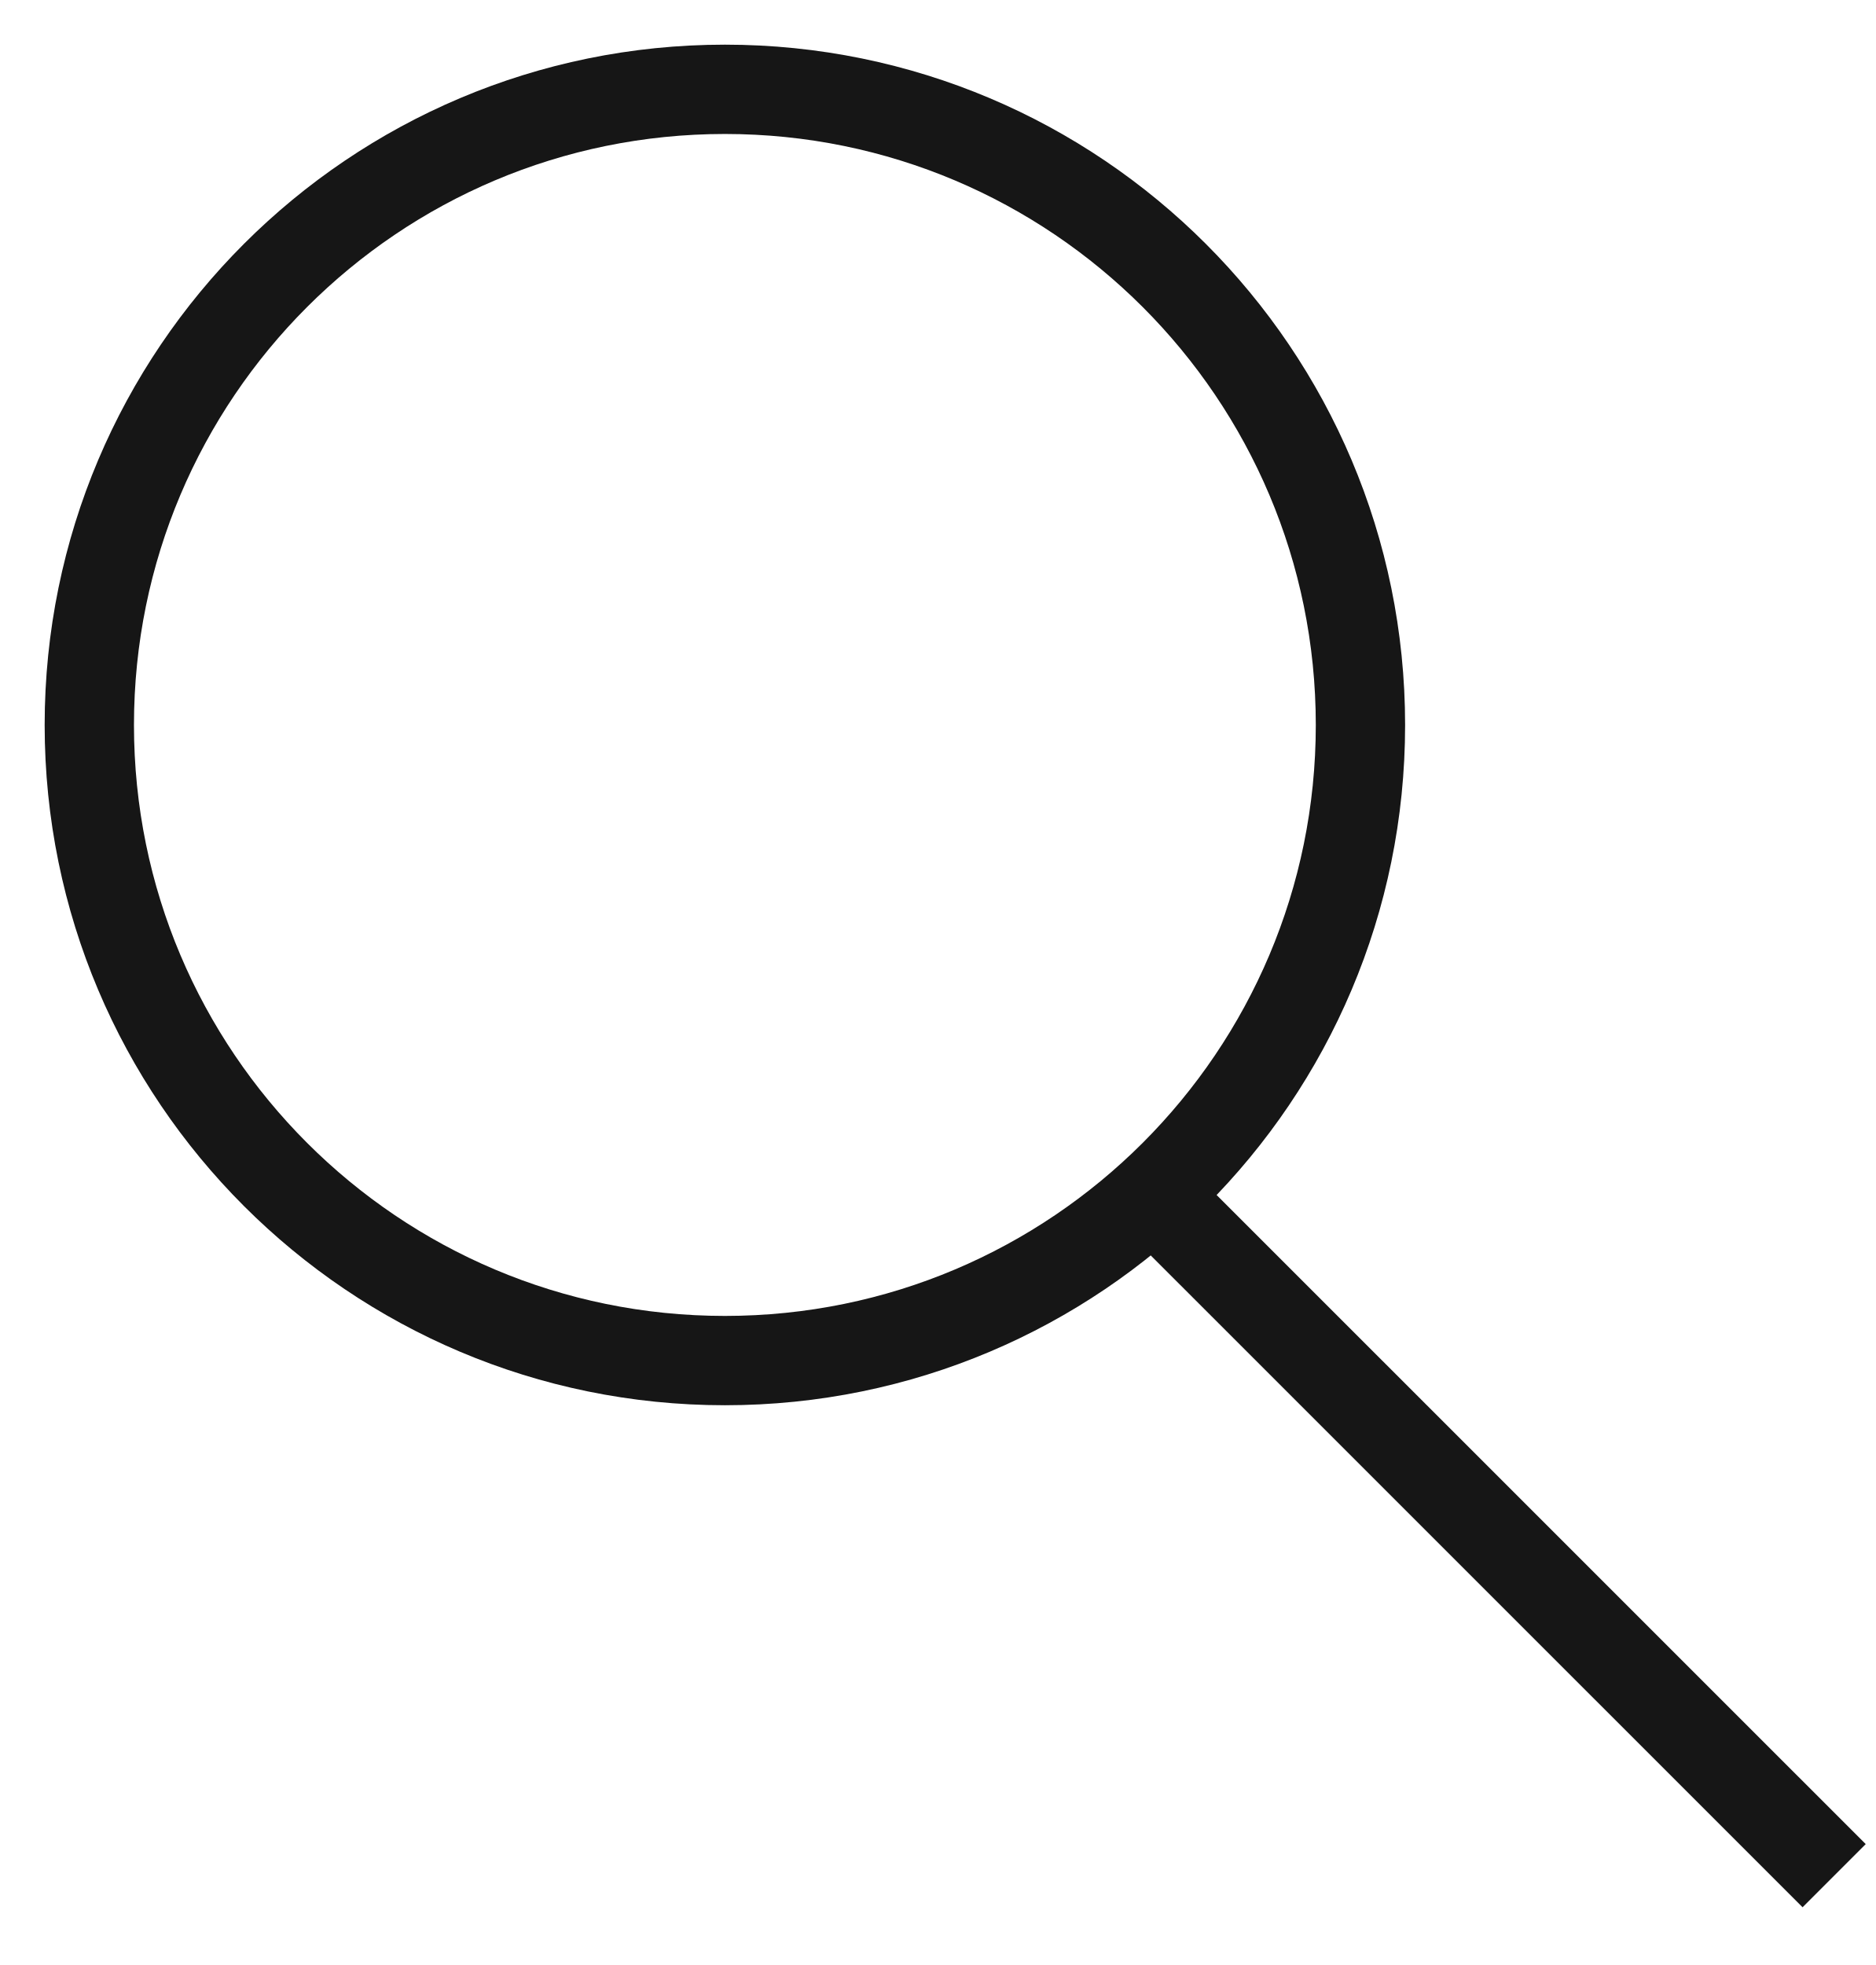
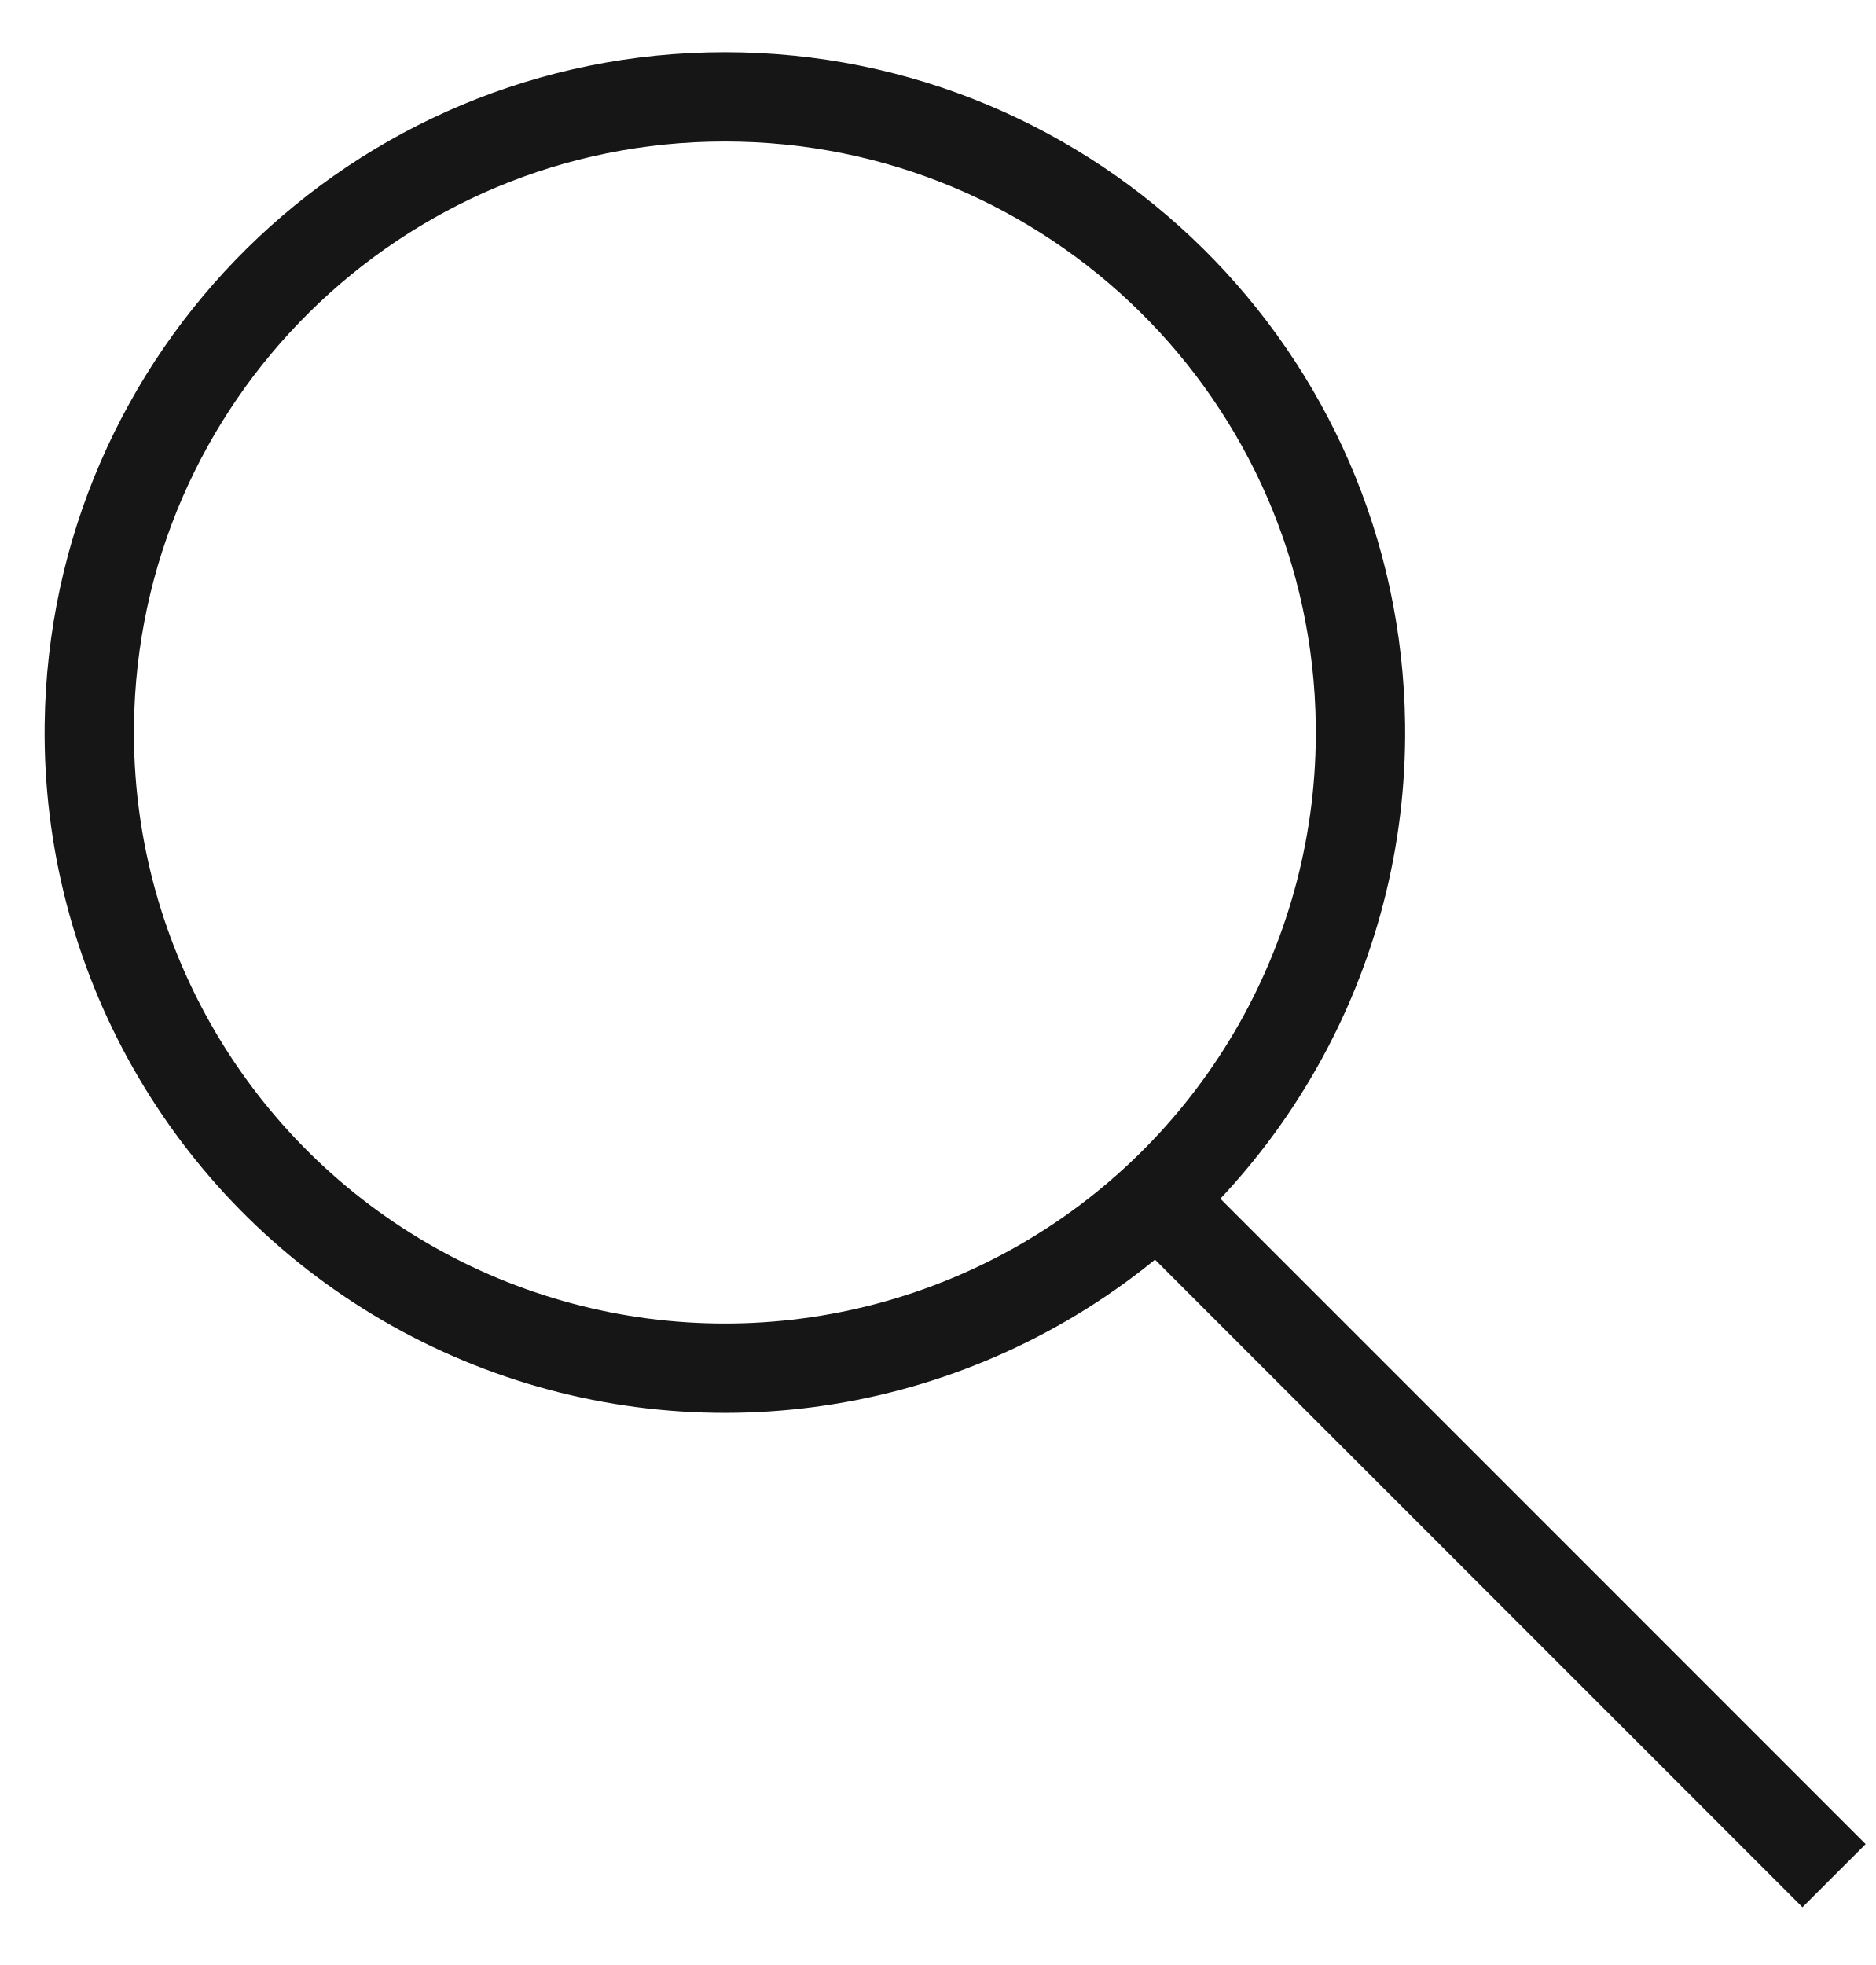
- <svg xmlns="http://www.w3.org/2000/svg" width="21" height="22" viewBox="0 0 21 22" fill="none">
-   <path d="M12.629 13.093L20.537 21M15.233 8.117C15.233 12.047 12.047 15.233 8.117 15.233C4.186 15.233 1 12.047 1 8.117C1 4.186 4.186 1 8.117 1C12.047 1 15.233 4.186 15.233 8.117Z" stroke="#161616" />
+ <svg xmlns="http://www.w3.org/2000/svg" width="21" height="22" fill="none">
+   <path d="M12.63 13.093L20.536 21M15.233 8.117A7.117 7.117 0 111 8.117a7.117 7.117 0 0114.233 0z" stroke="#161616" />
</svg>
